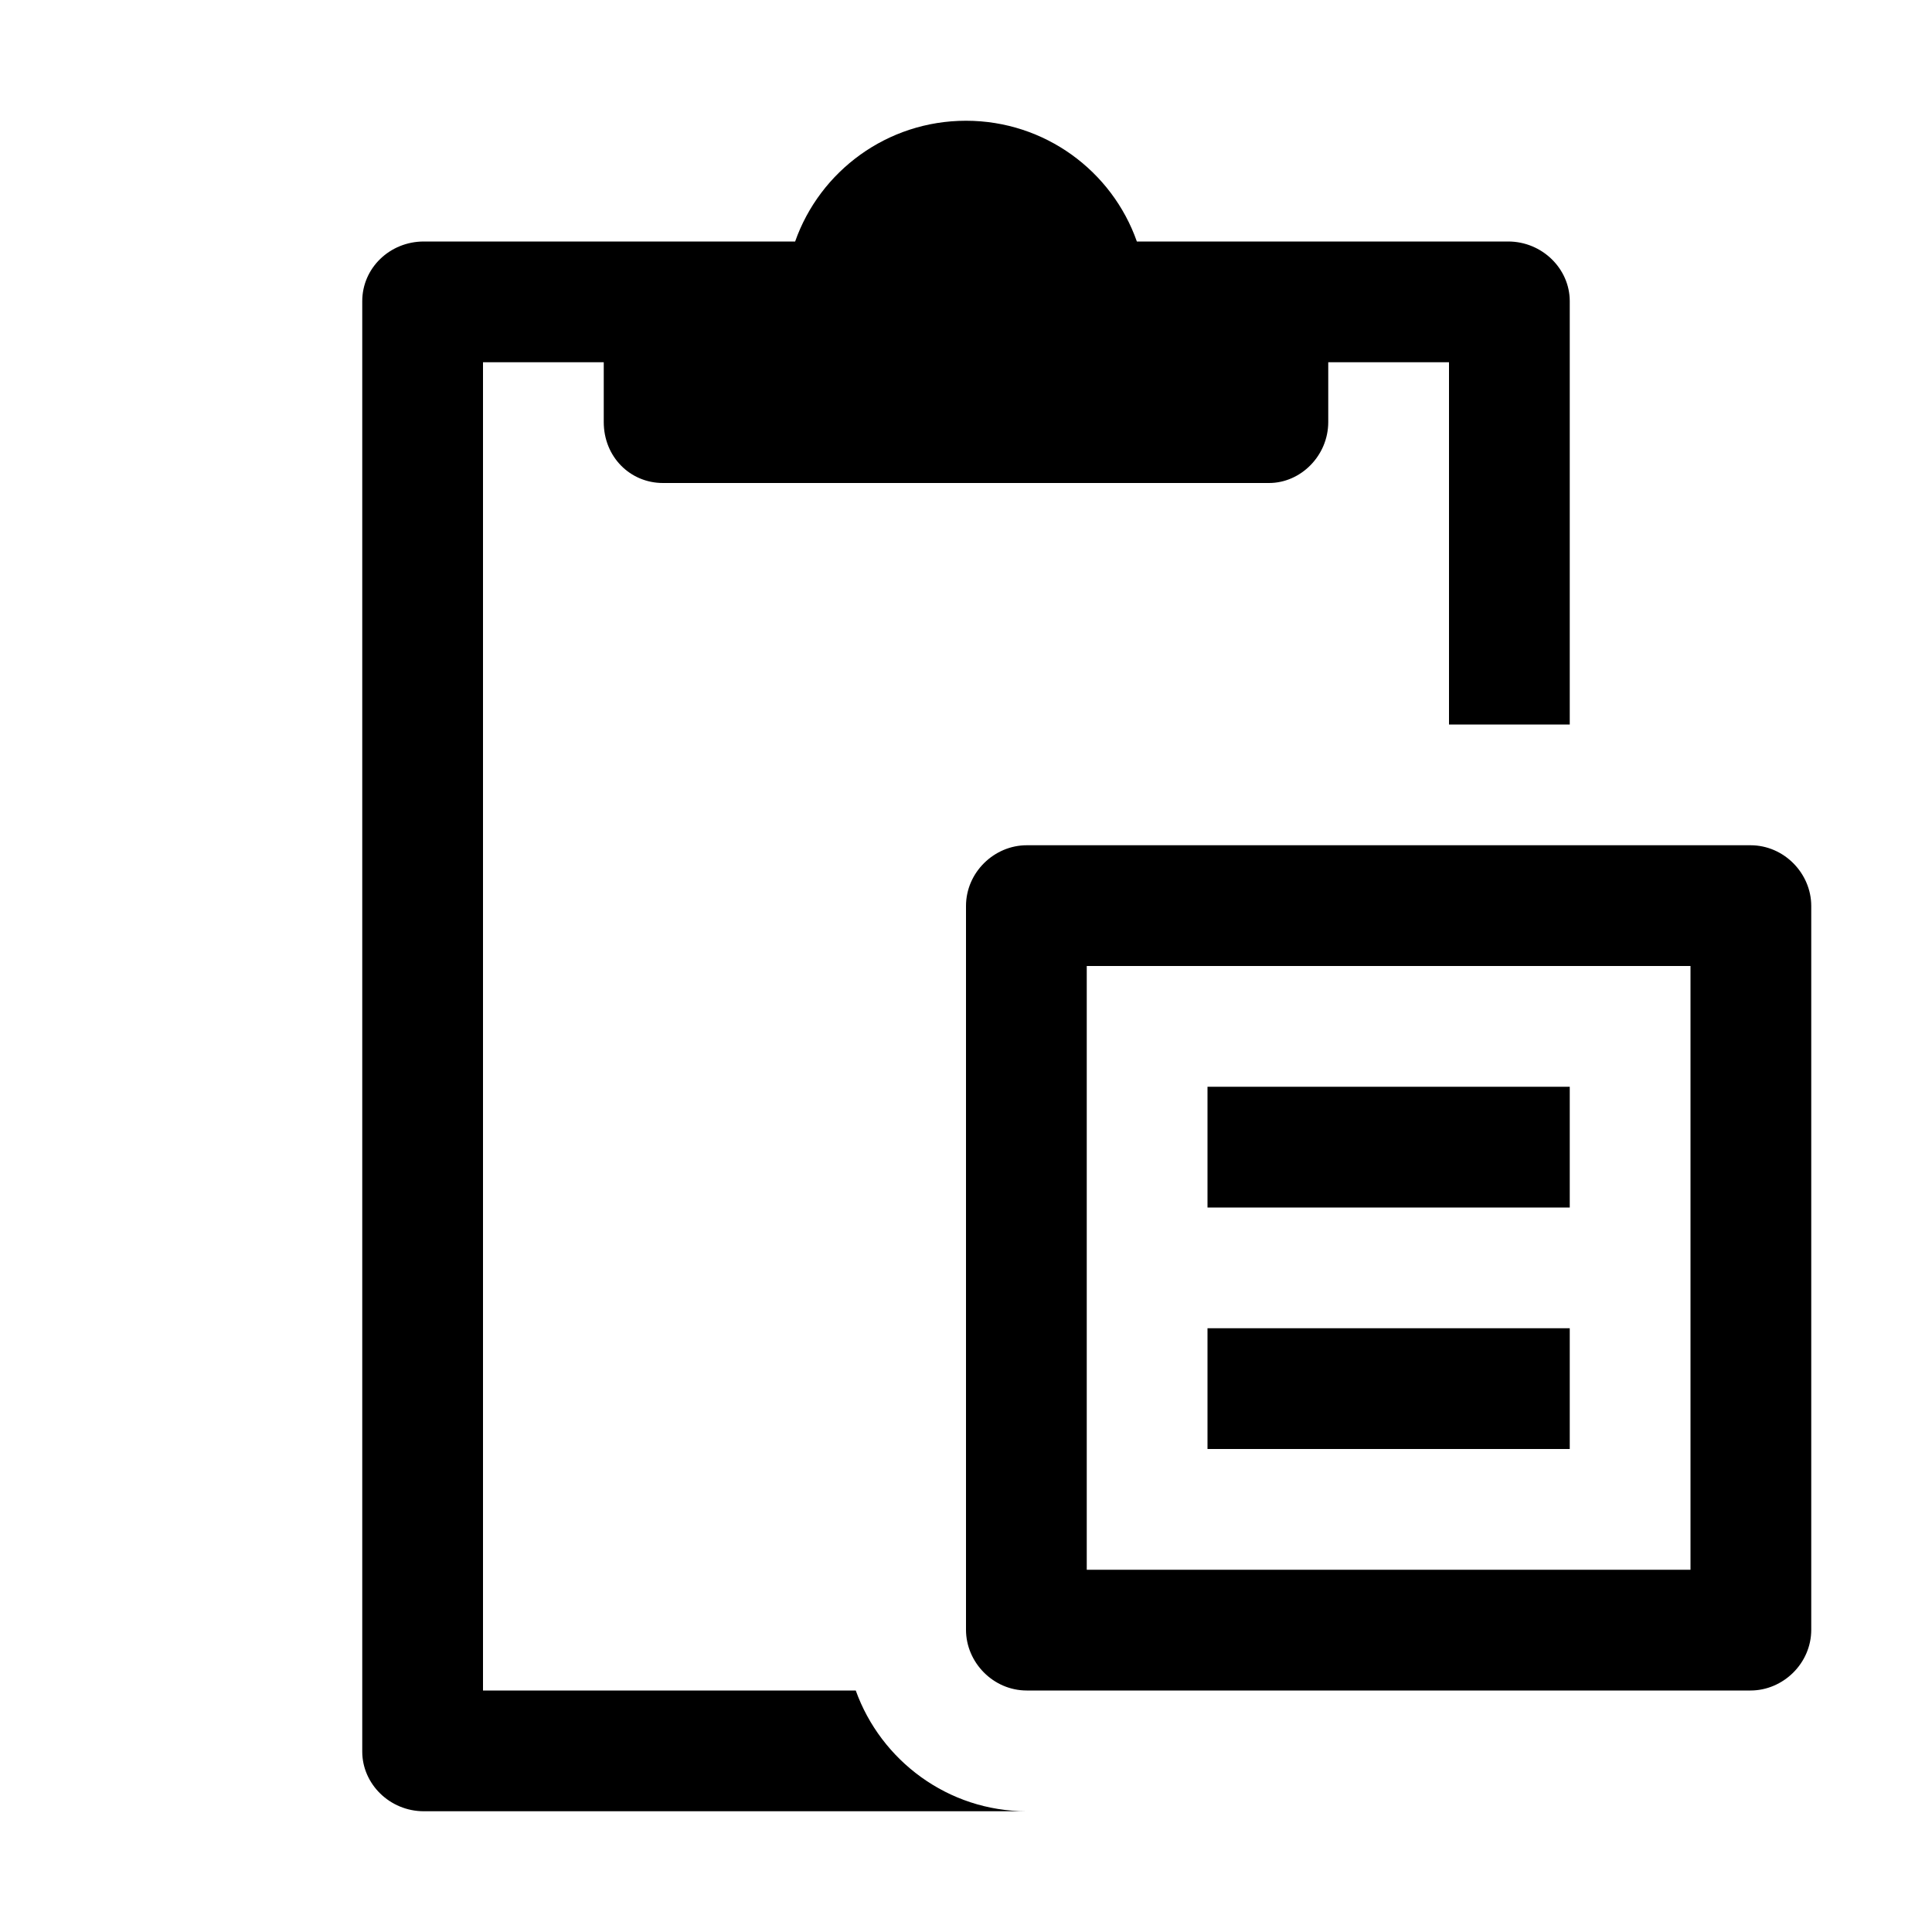
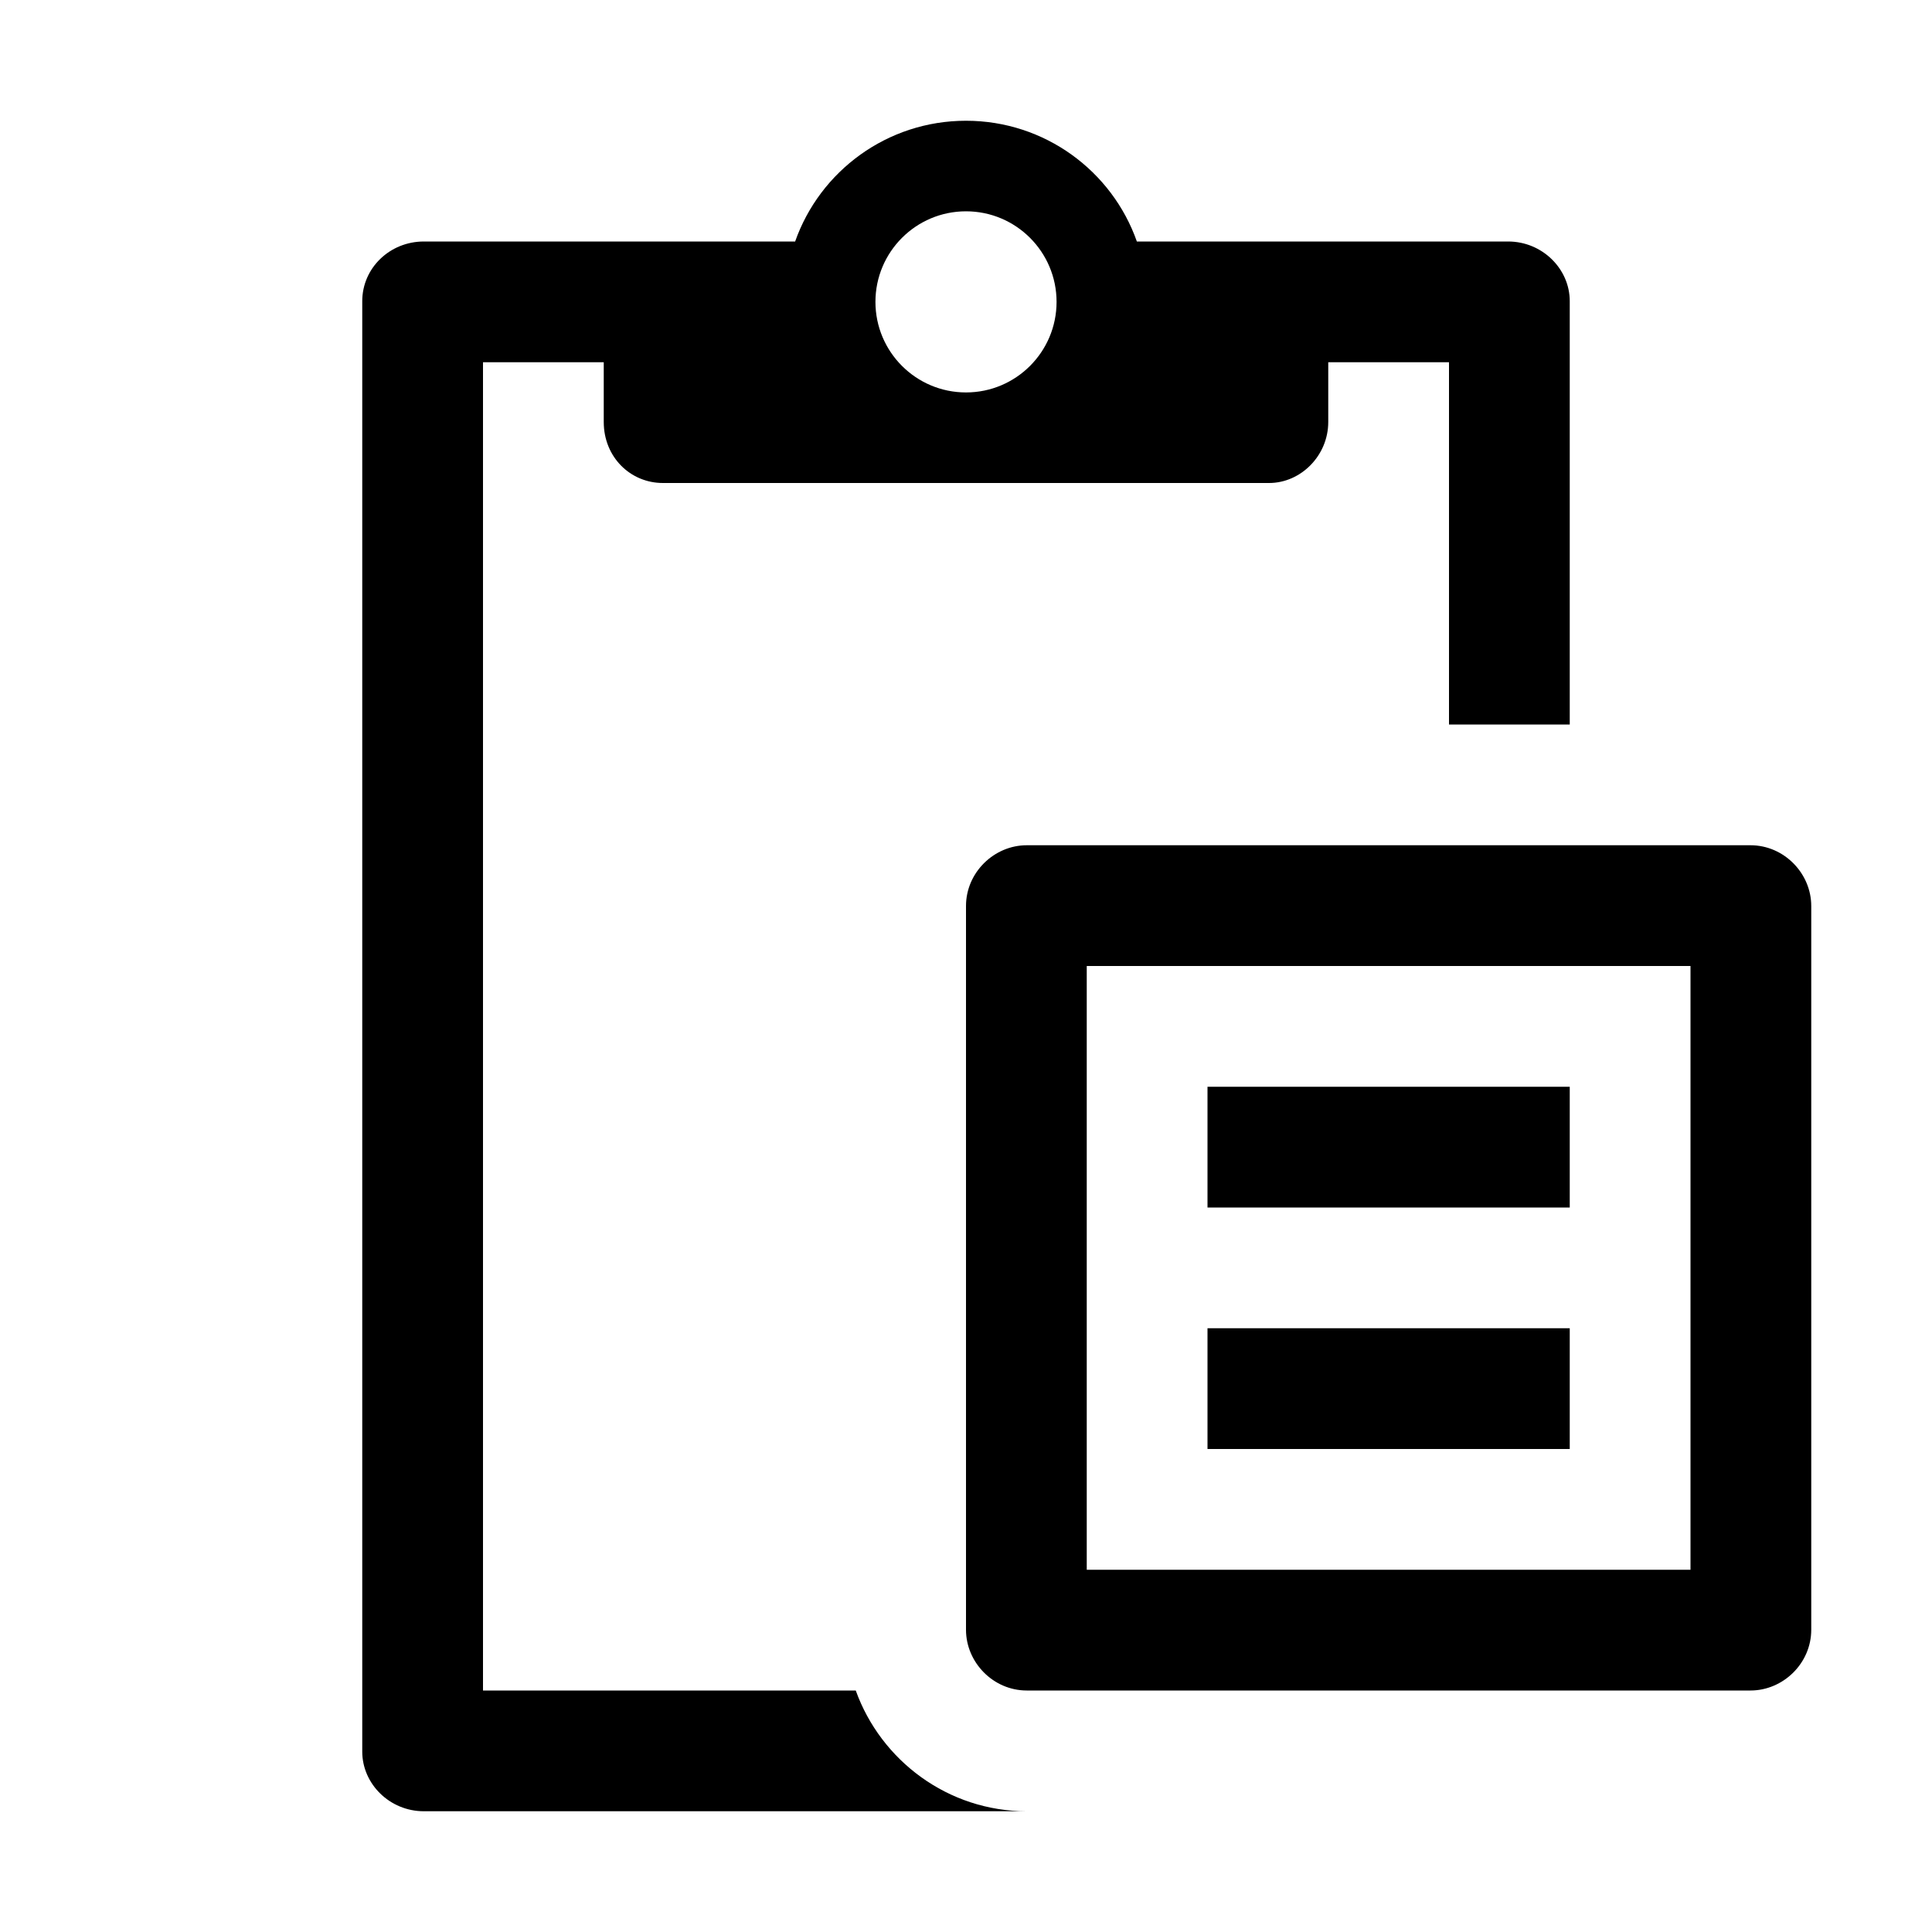
<svg xmlns="http://www.w3.org/2000/svg" viewBox="0 0 16 16">
-   <path d="M6.585 2H3.51c-.282 0-.51.22-.51.494v12.012c0 .268.228.494.51.494h6.987-1.994c-.652 0-1.208-.42-1.416-1H4V3h1v.495c0 .29.22.505.49.505h5.02c.262 0 .49-.226.49-.505V3h1v3h1V2.494c0-.268-.228-.494-.51-.494H9.415C9.21 1.417 8.653 1 8 1s-1.21.417-1.415 1zM8 3.25c.414 0 .75-.336.75-.75s-.336-.75-.75-.75-.75.336-.75.75.336.75.75.75zm0 4.253v5.994c0 .27.225.503.503.503h5.994c.27 0 .503-.225.503-.503V7.503c0-.27-.225-.503-.503-.503H8.503C8.233 7 8 7.225 8 7.503zM9 8h5v5H9V8zm1 1h3v1h-3V9zm0 2h3v1h-3v-1z" class="icon-color" />
+   <path d="M6.585 2H3.51c-.282 0-.51.22-.51.494v12.012c0 .268.228.494.51.494h6.987-1.994c-.652 0-1.208-.42-1.416-1H4V3h1v.495c0 .29.22.505.49.505h5.02c.262 0 .49-.226.49-.505V3h1v3h1V2.494c0-.268-.228-.494-.51-.494H9.415C9.21 1.417 8.653 1 8 1s-1.21.417-1.415 1zM8 3.25c.414 0 .75-.336.75-.75s-.336-.75-.75-.75-.75.336-.75.75.336.75.75.75zm0 4.253v5.994c0 .27.225.503.503.503h5.994c.27 0 .503-.225.503-.503V7.503c0-.27-.225-.503-.503-.503H8.503C8.233 7 8 7.225 8 7.503zM9 8h5v5H9V8zm1 1h3v1h-3V9zm0 2h3v1h-3v-1z" class="icon-color" fill-rule="evenodd" />
</svg>
